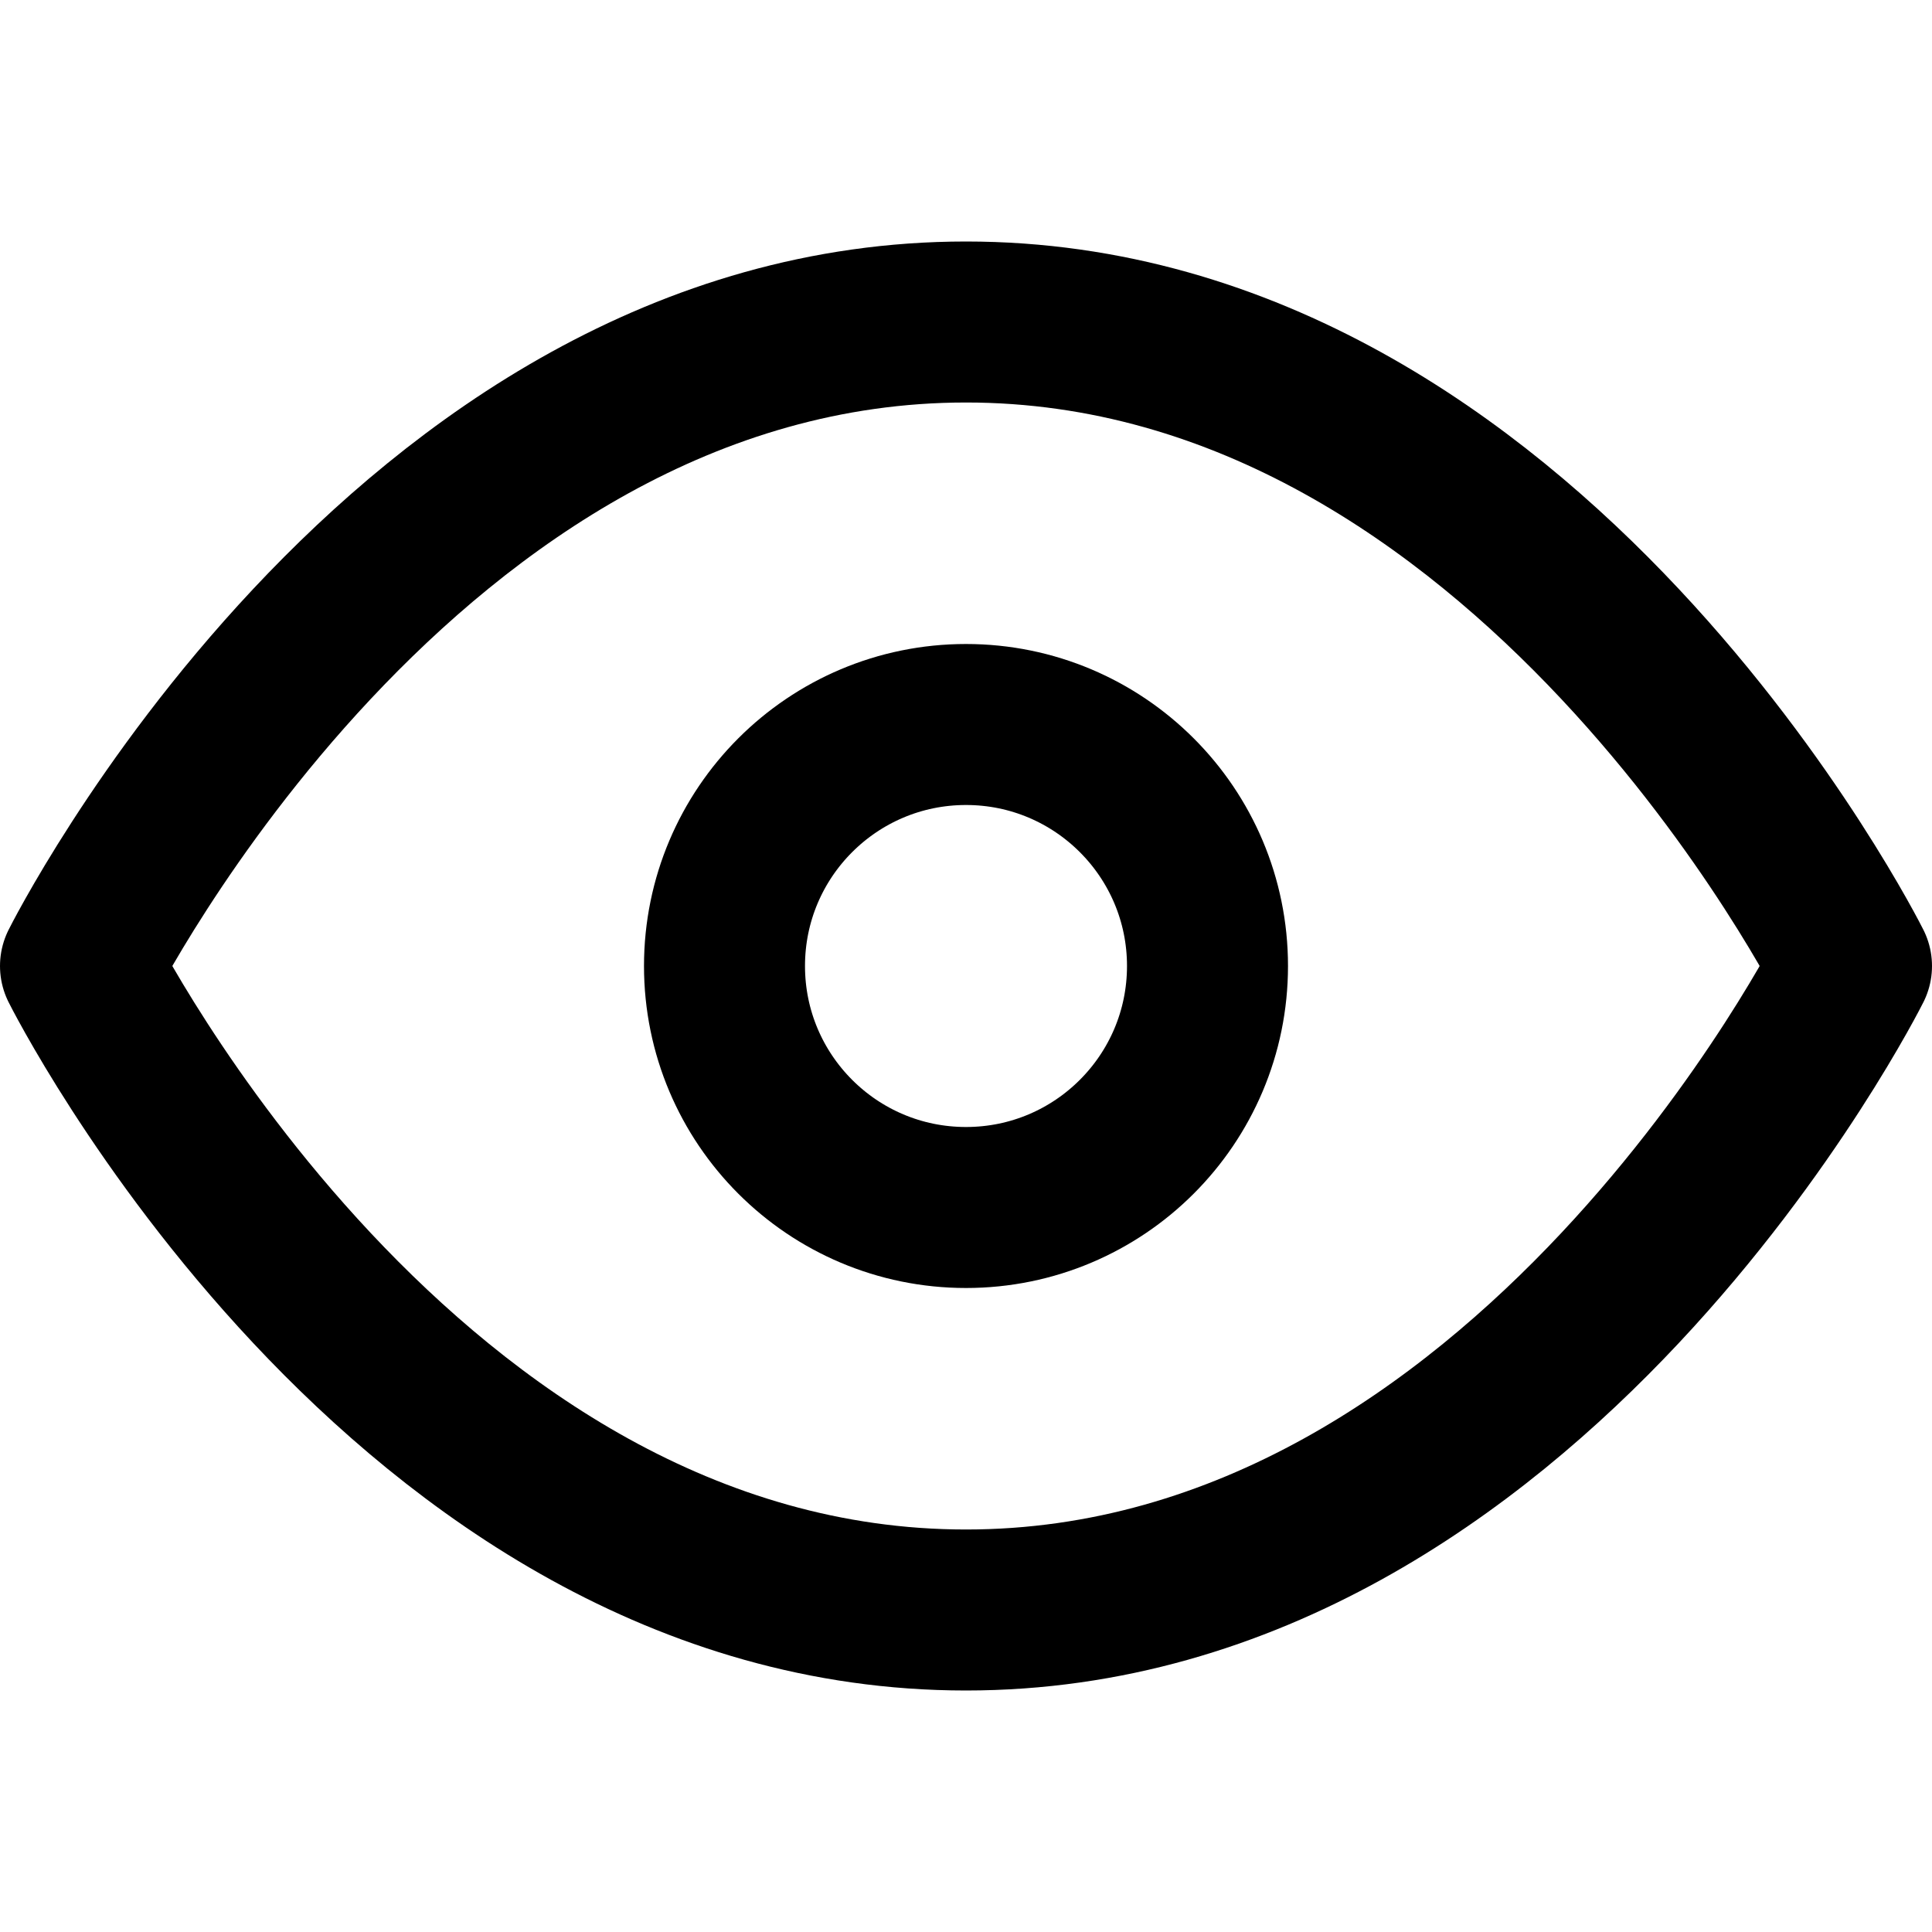
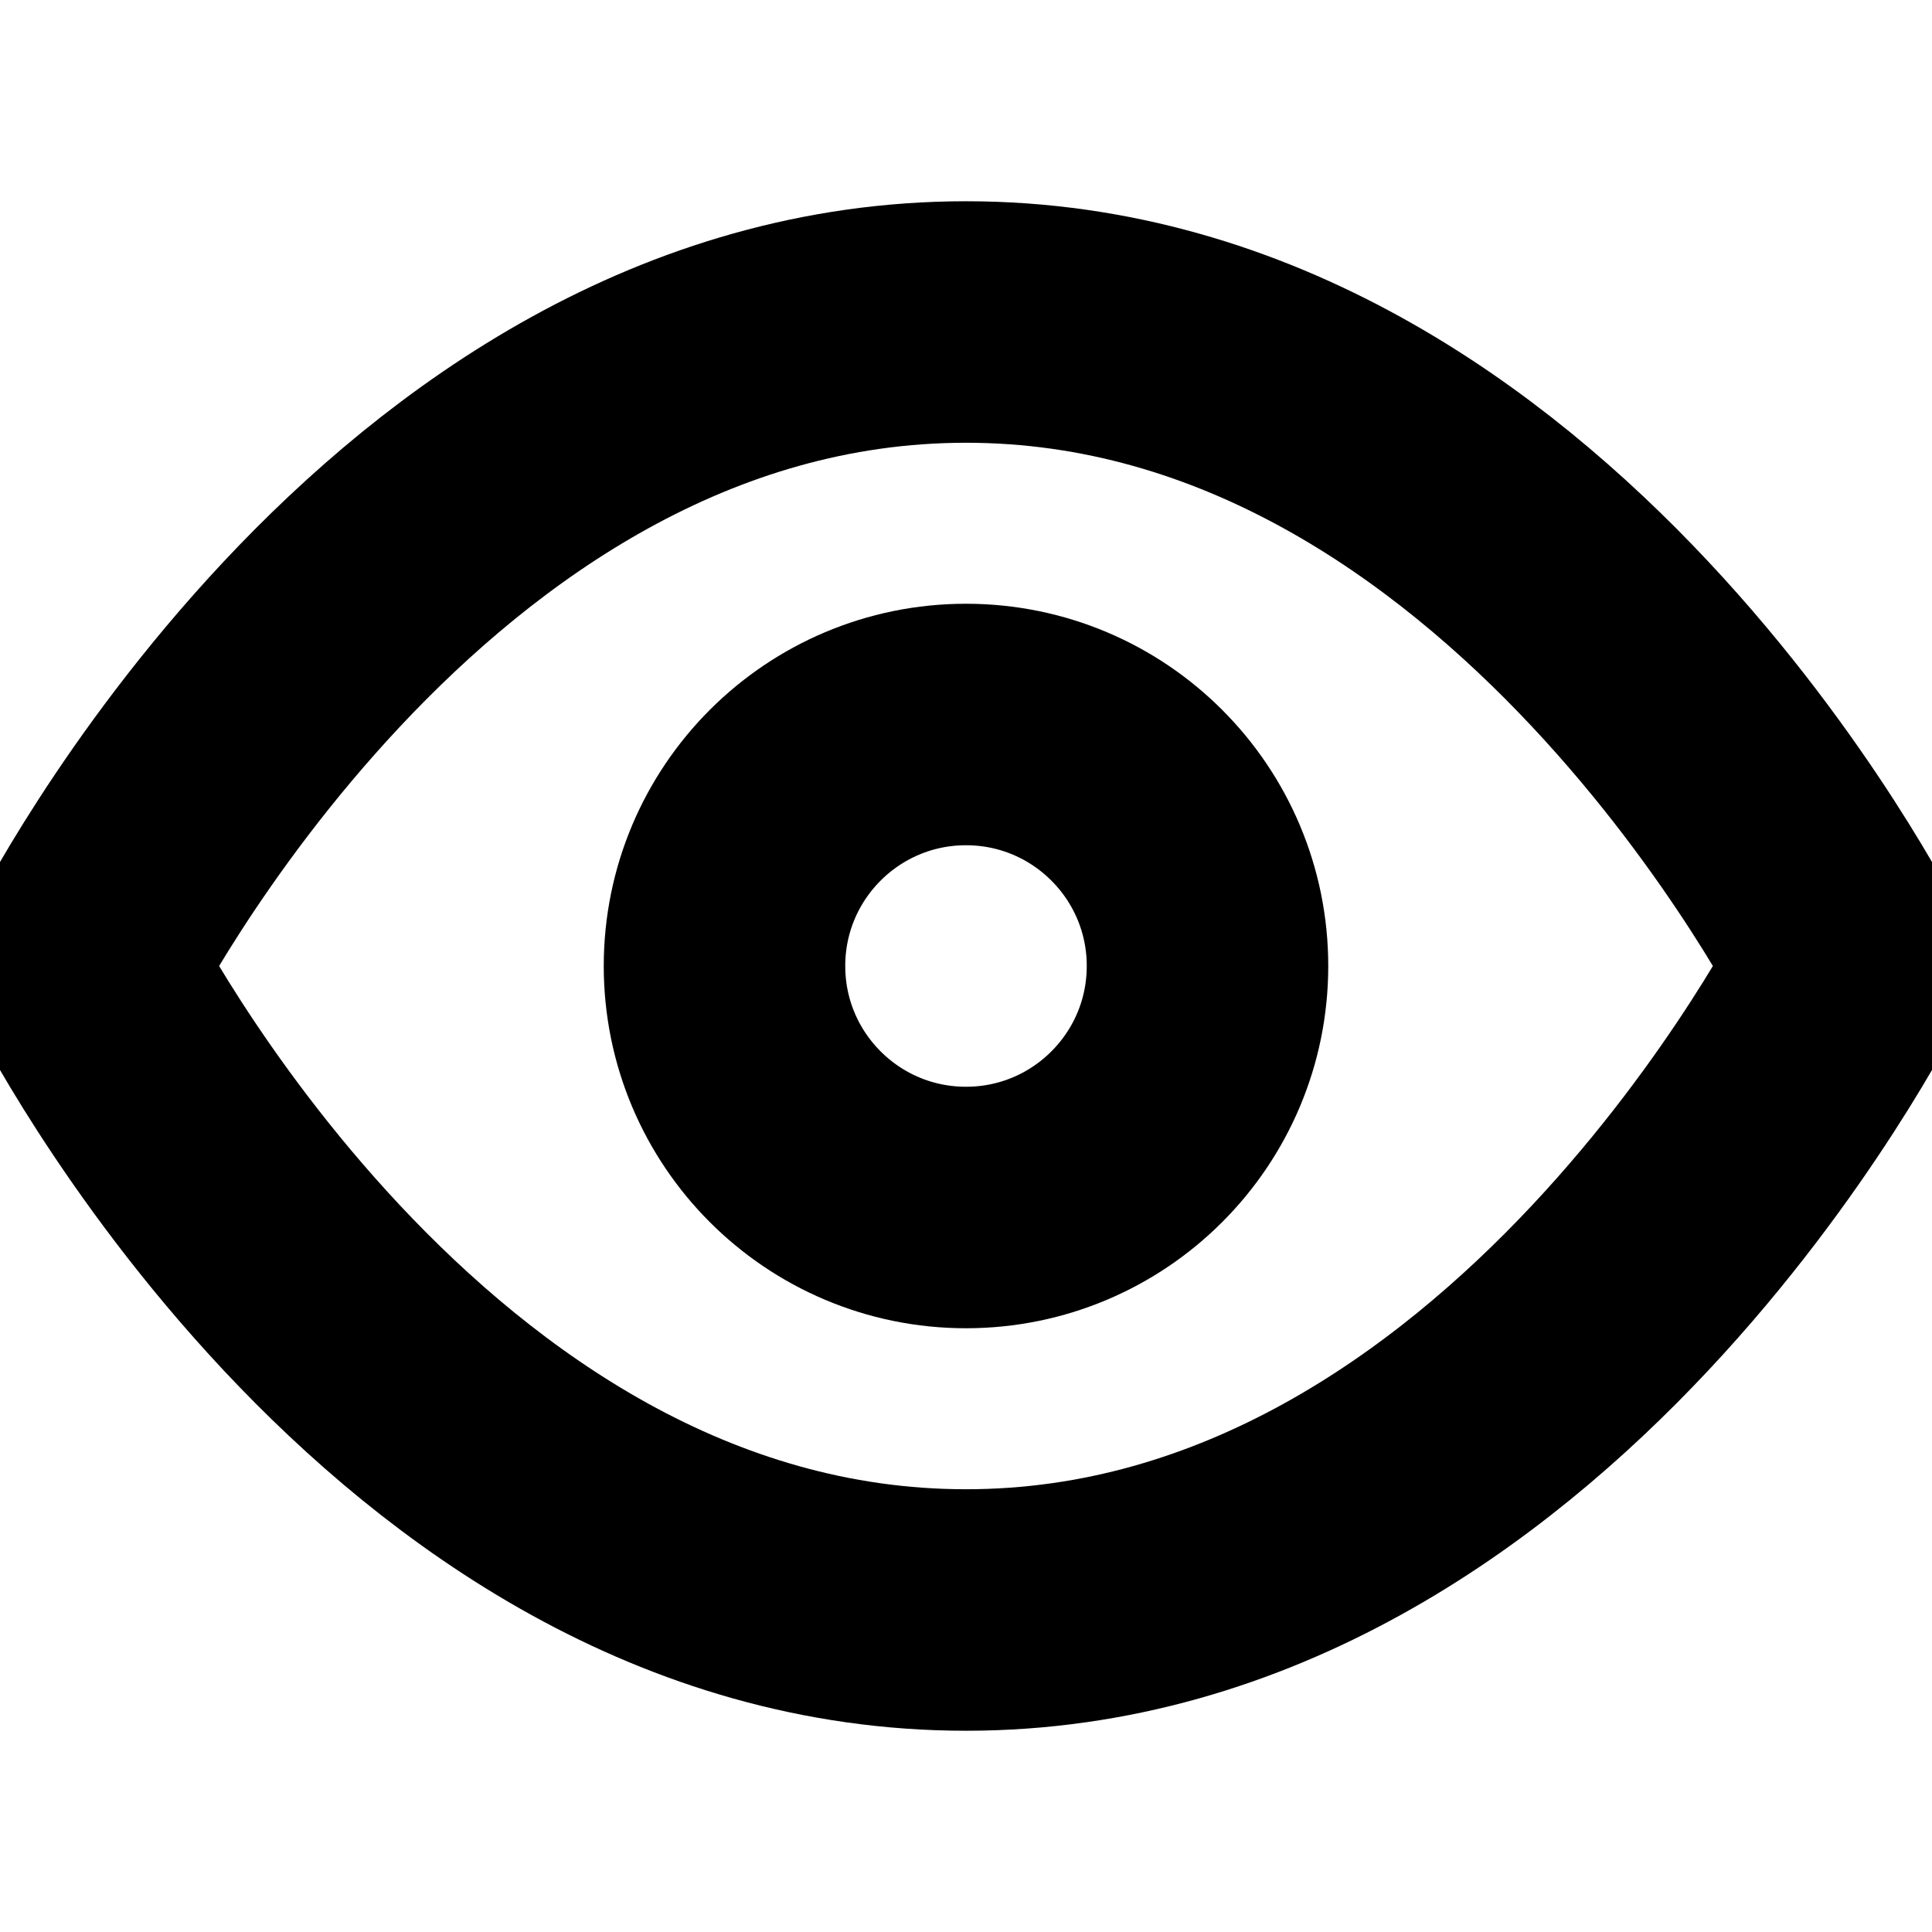
<svg xmlns="http://www.w3.org/2000/svg" width="24" height="24" viewBox="0 0 24 24" fill="none">
-   <path d="M1 12C1 12 5 4 12 4C19 4 23 12 23 12C23 12 19 20 12 20C5 20 1 12 1 12Z" stroke="black" stroke-width="2" stroke-linecap="round" stroke-linejoin="round" />
-   <path d="M12 15C13.657 15 15 13.657 15 12C15 10.343 13.657 9 12 9C10.343 9 9 10.343 9 12C9 13.657 10.343 15 12 15Z" stroke="black" stroke-width="2" stroke-linecap="round" stroke-linejoin="round" />
+   <path d="M1 12C1 12 5 4 12 4C19 4 23 12 23 12C23 12 19 20 12 20C5 20 1 12 1 12Z" stroke="black" stroke-width="3" stroke-linecap="round" stroke-linejoin="round" />
+   <path d="M12 15C13.657 15 15 13.657 15 12C15 10.343 13.657 9 12 9C10.343 9 9 10.343 9 12C9 13.657 10.343 15 12 15Z" stroke="black" stroke-width="3" stroke-linecap="round" stroke-linejoin="round" />
</svg>
